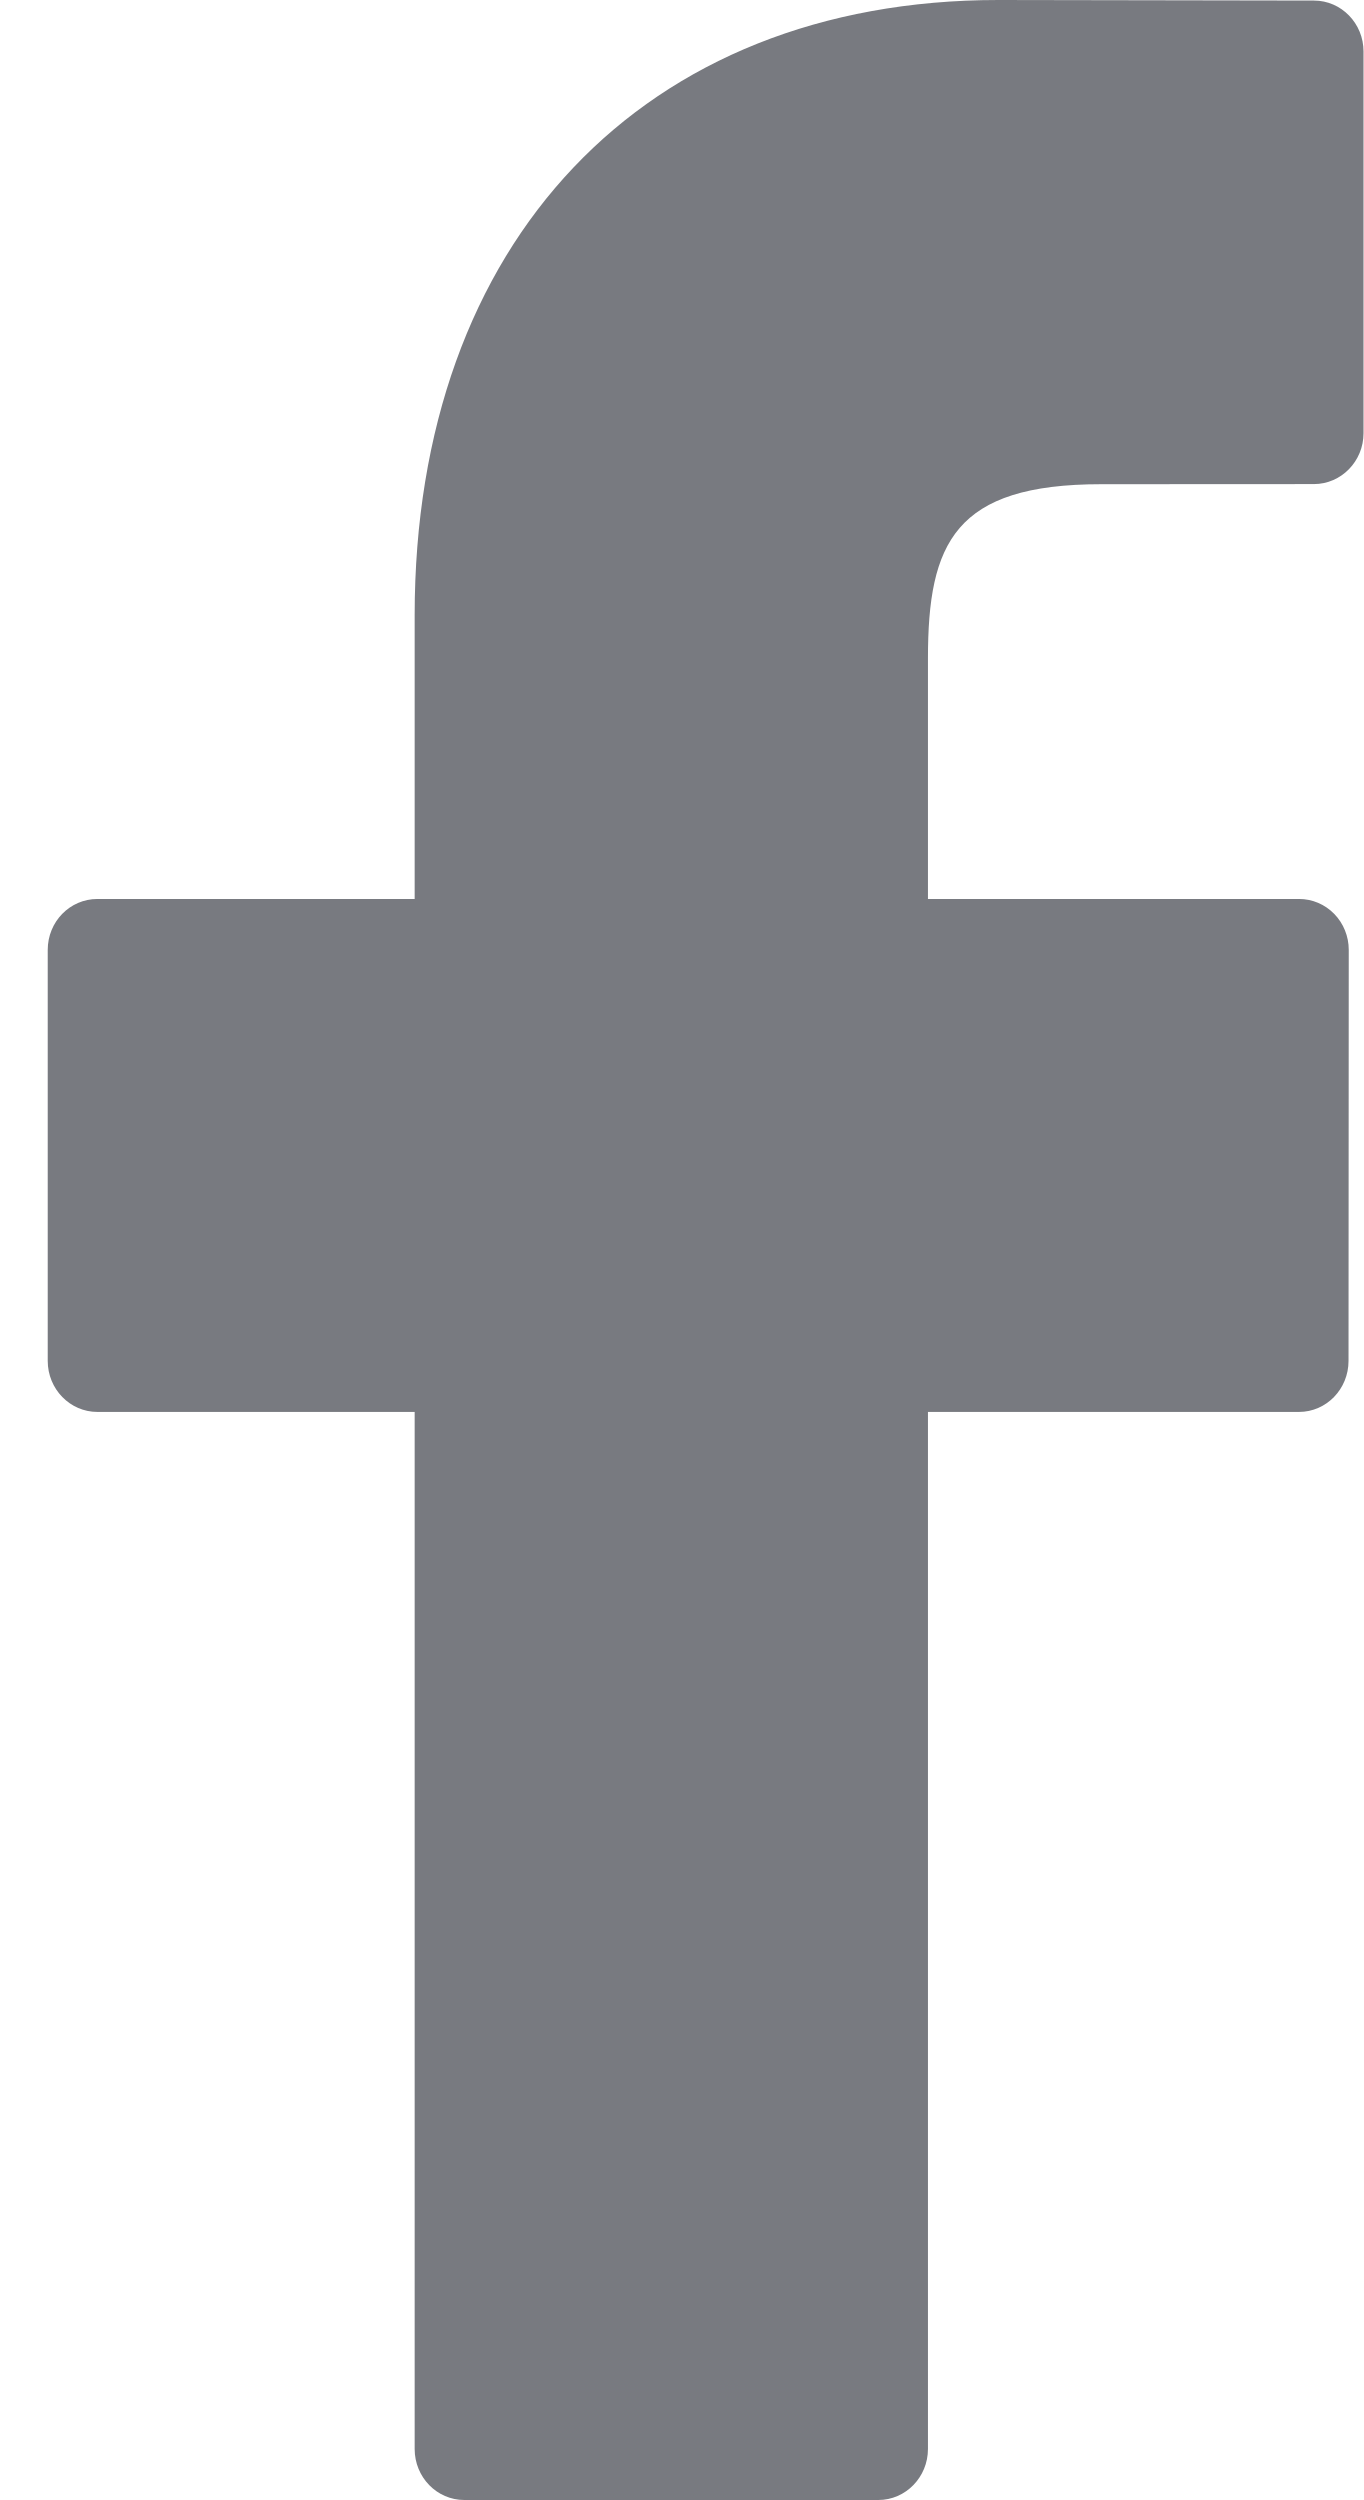
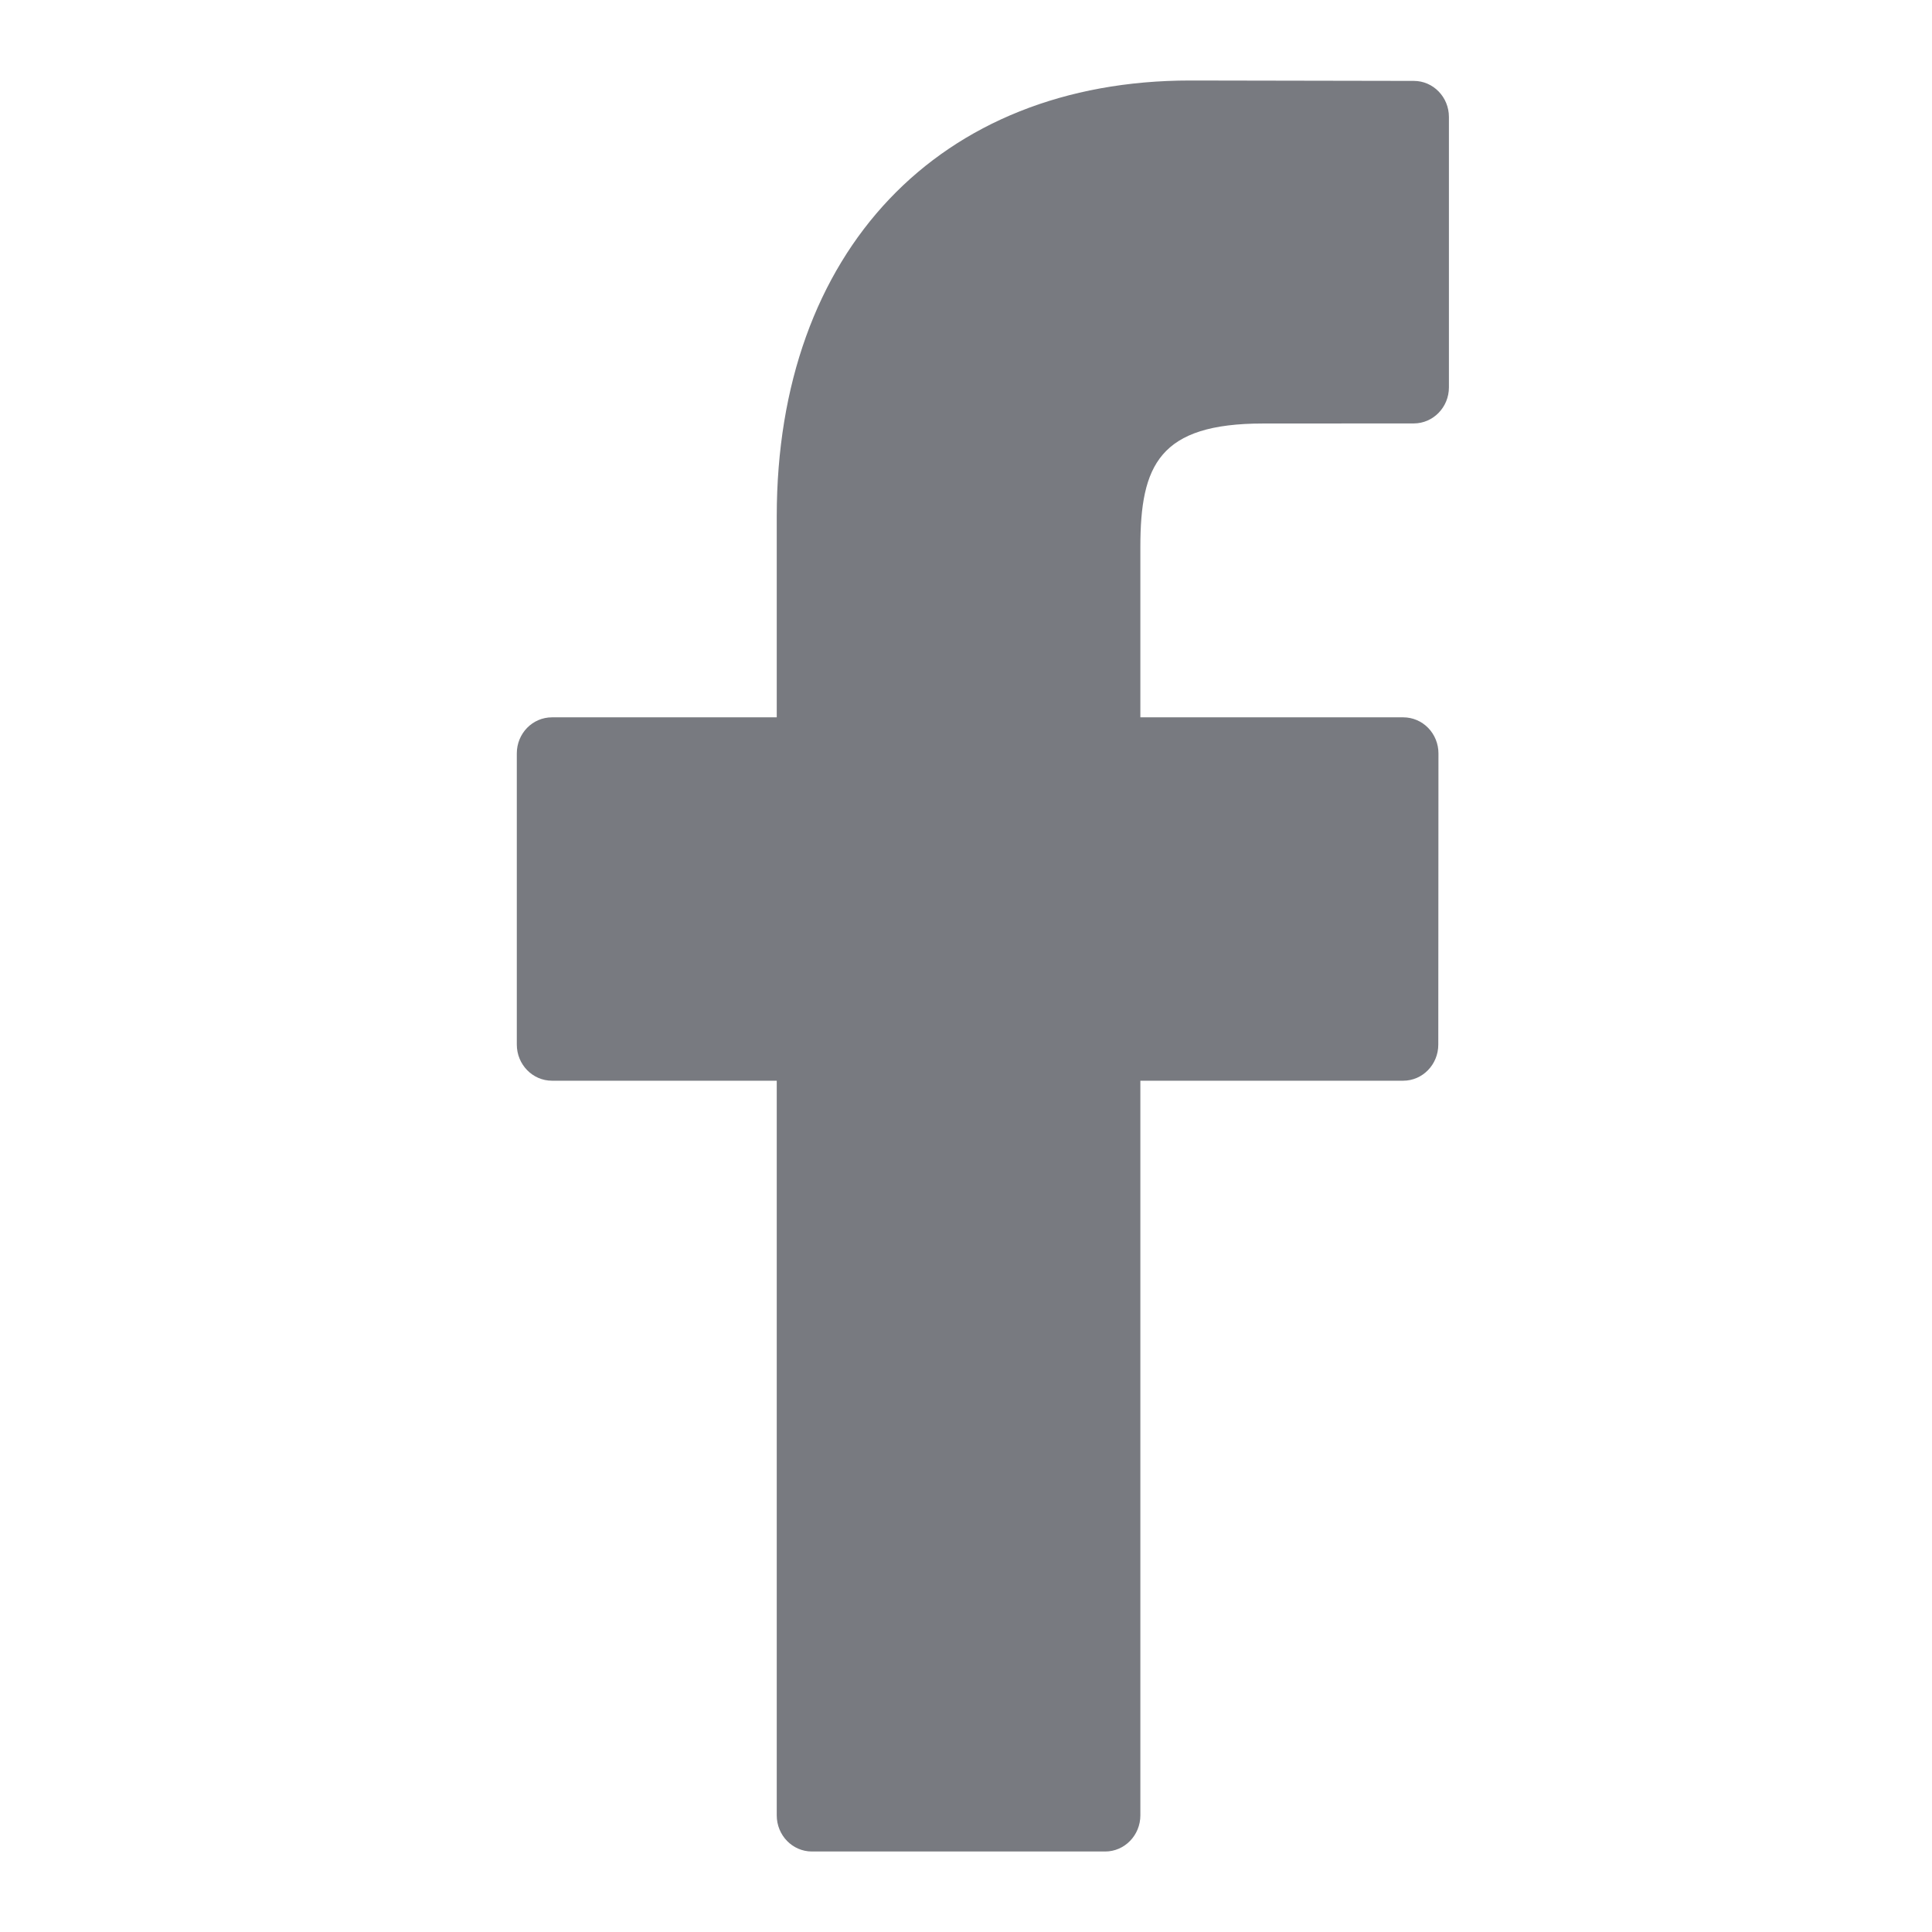
- <svg xmlns="http://www.w3.org/2000/svg" width="12" height="22" viewBox="0 0 12 22" fill="none">
-   <path d="M11.563 0.005L8.786 0C5.665 0 3.649 2.125 3.649 5.414V7.911H0.857C0.615 7.911 0.42 8.111 0.42 8.359V11.976C0.42 12.224 0.616 12.425 0.857 12.425H3.649V21.551C3.649 21.799 3.844 22 4.086 22H7.729C7.97 22 8.166 21.799 8.166 21.551V12.425H11.431C11.672 12.425 11.867 12.224 11.867 11.976L11.869 8.359C11.869 8.24 11.823 8.126 11.741 8.042C11.659 7.958 11.548 7.911 11.432 7.911H8.166V5.794C8.166 4.777 8.402 4.261 9.691 4.261L11.562 4.26C11.803 4.26 11.999 4.059 11.999 3.812V0.453C11.999 0.206 11.804 0.005 11.563 0.005Z" fill="#787A80" />
+ <svg xmlns="http://www.w3.org/2000/svg" width="24" height="24" viewBox="0 0 24 24" fill="none">
+   <path d="M17.563 1.005L14.786 1C11.665 1 9.649 3.125 9.649 6.414V8.911H6.857C6.615 8.911 6.42 9.111 6.42 9.359V12.976C6.42 13.224 6.616 13.425 6.857 13.425H9.649V22.551C9.649 22.799 9.844 23 10.086 23H13.729C13.97 23 14.166 22.799 14.166 22.551V13.425H17.431C17.672 13.425 17.867 13.224 17.867 12.976L17.869 9.359C17.869 9.24 17.823 9.126 17.741 9.042C17.659 8.958 17.548 8.911 17.432 8.911H14.166V6.794C14.166 5.777 14.402 5.261 15.691 5.261L17.562 5.26C17.803 5.26 17.999 5.059 17.999 4.812V1.453C17.999 1.206 17.804 1.005 17.563 1.005Z" fill="#787A80" />
</svg>
